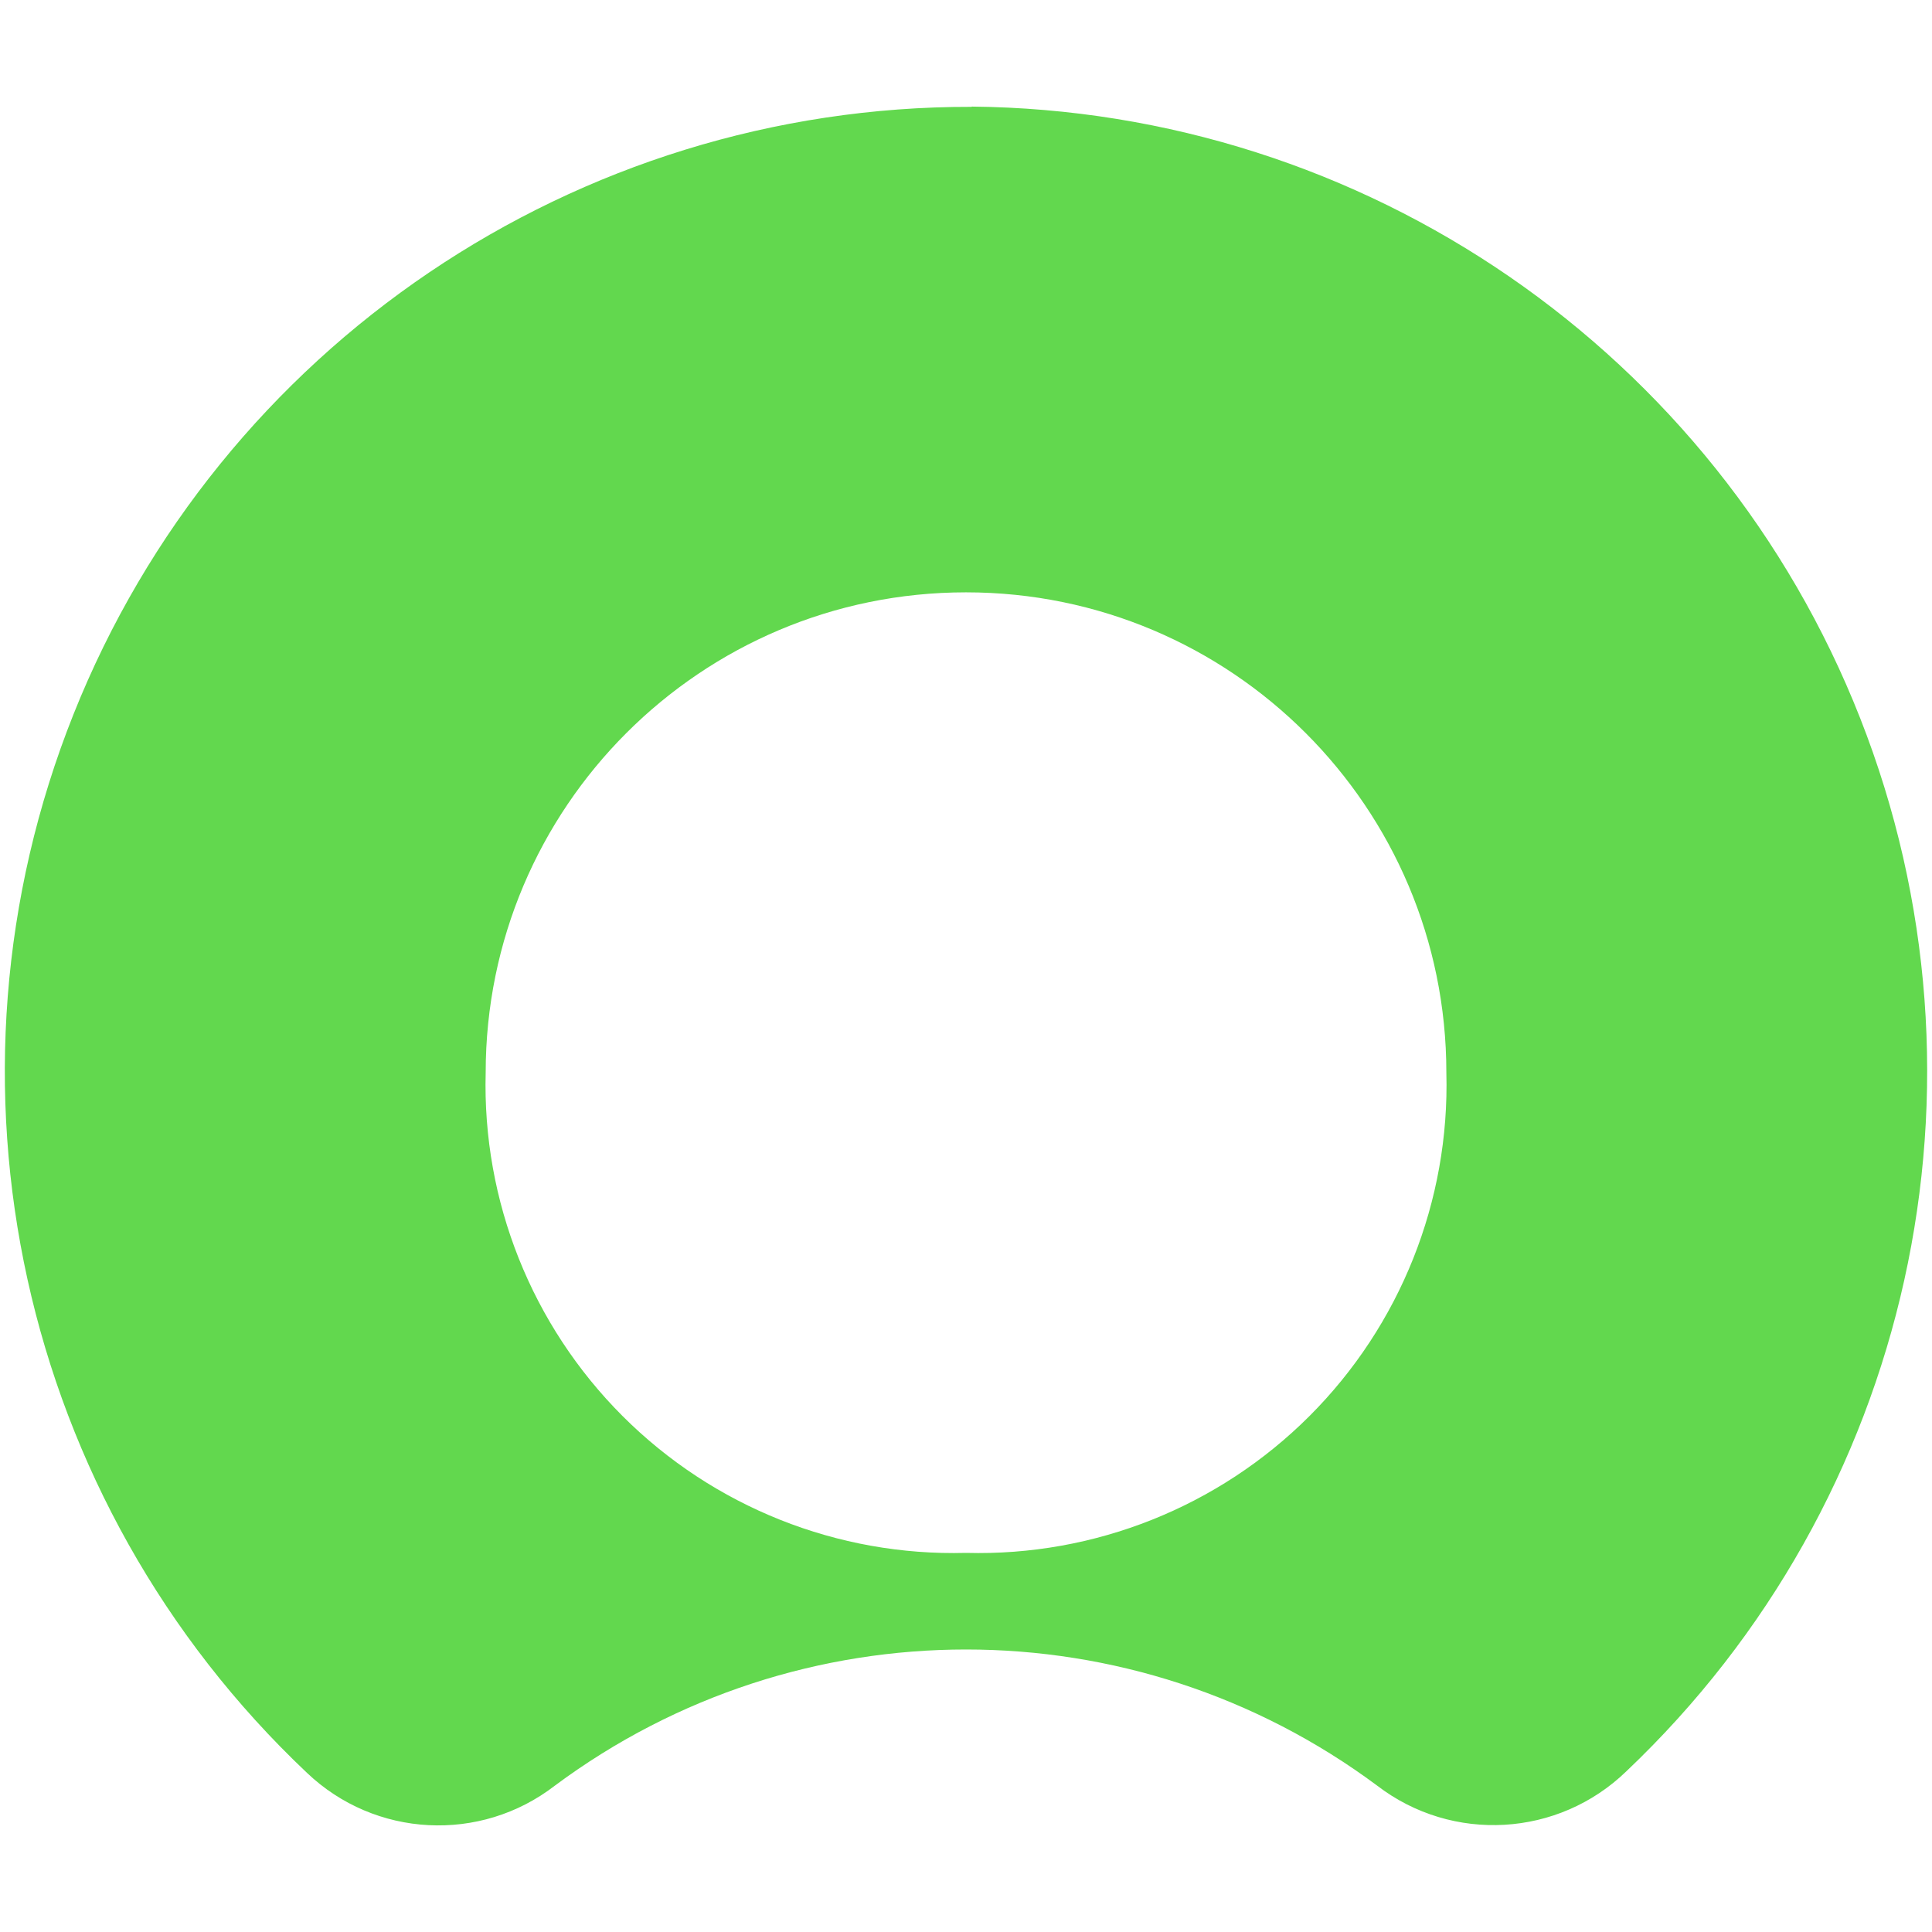
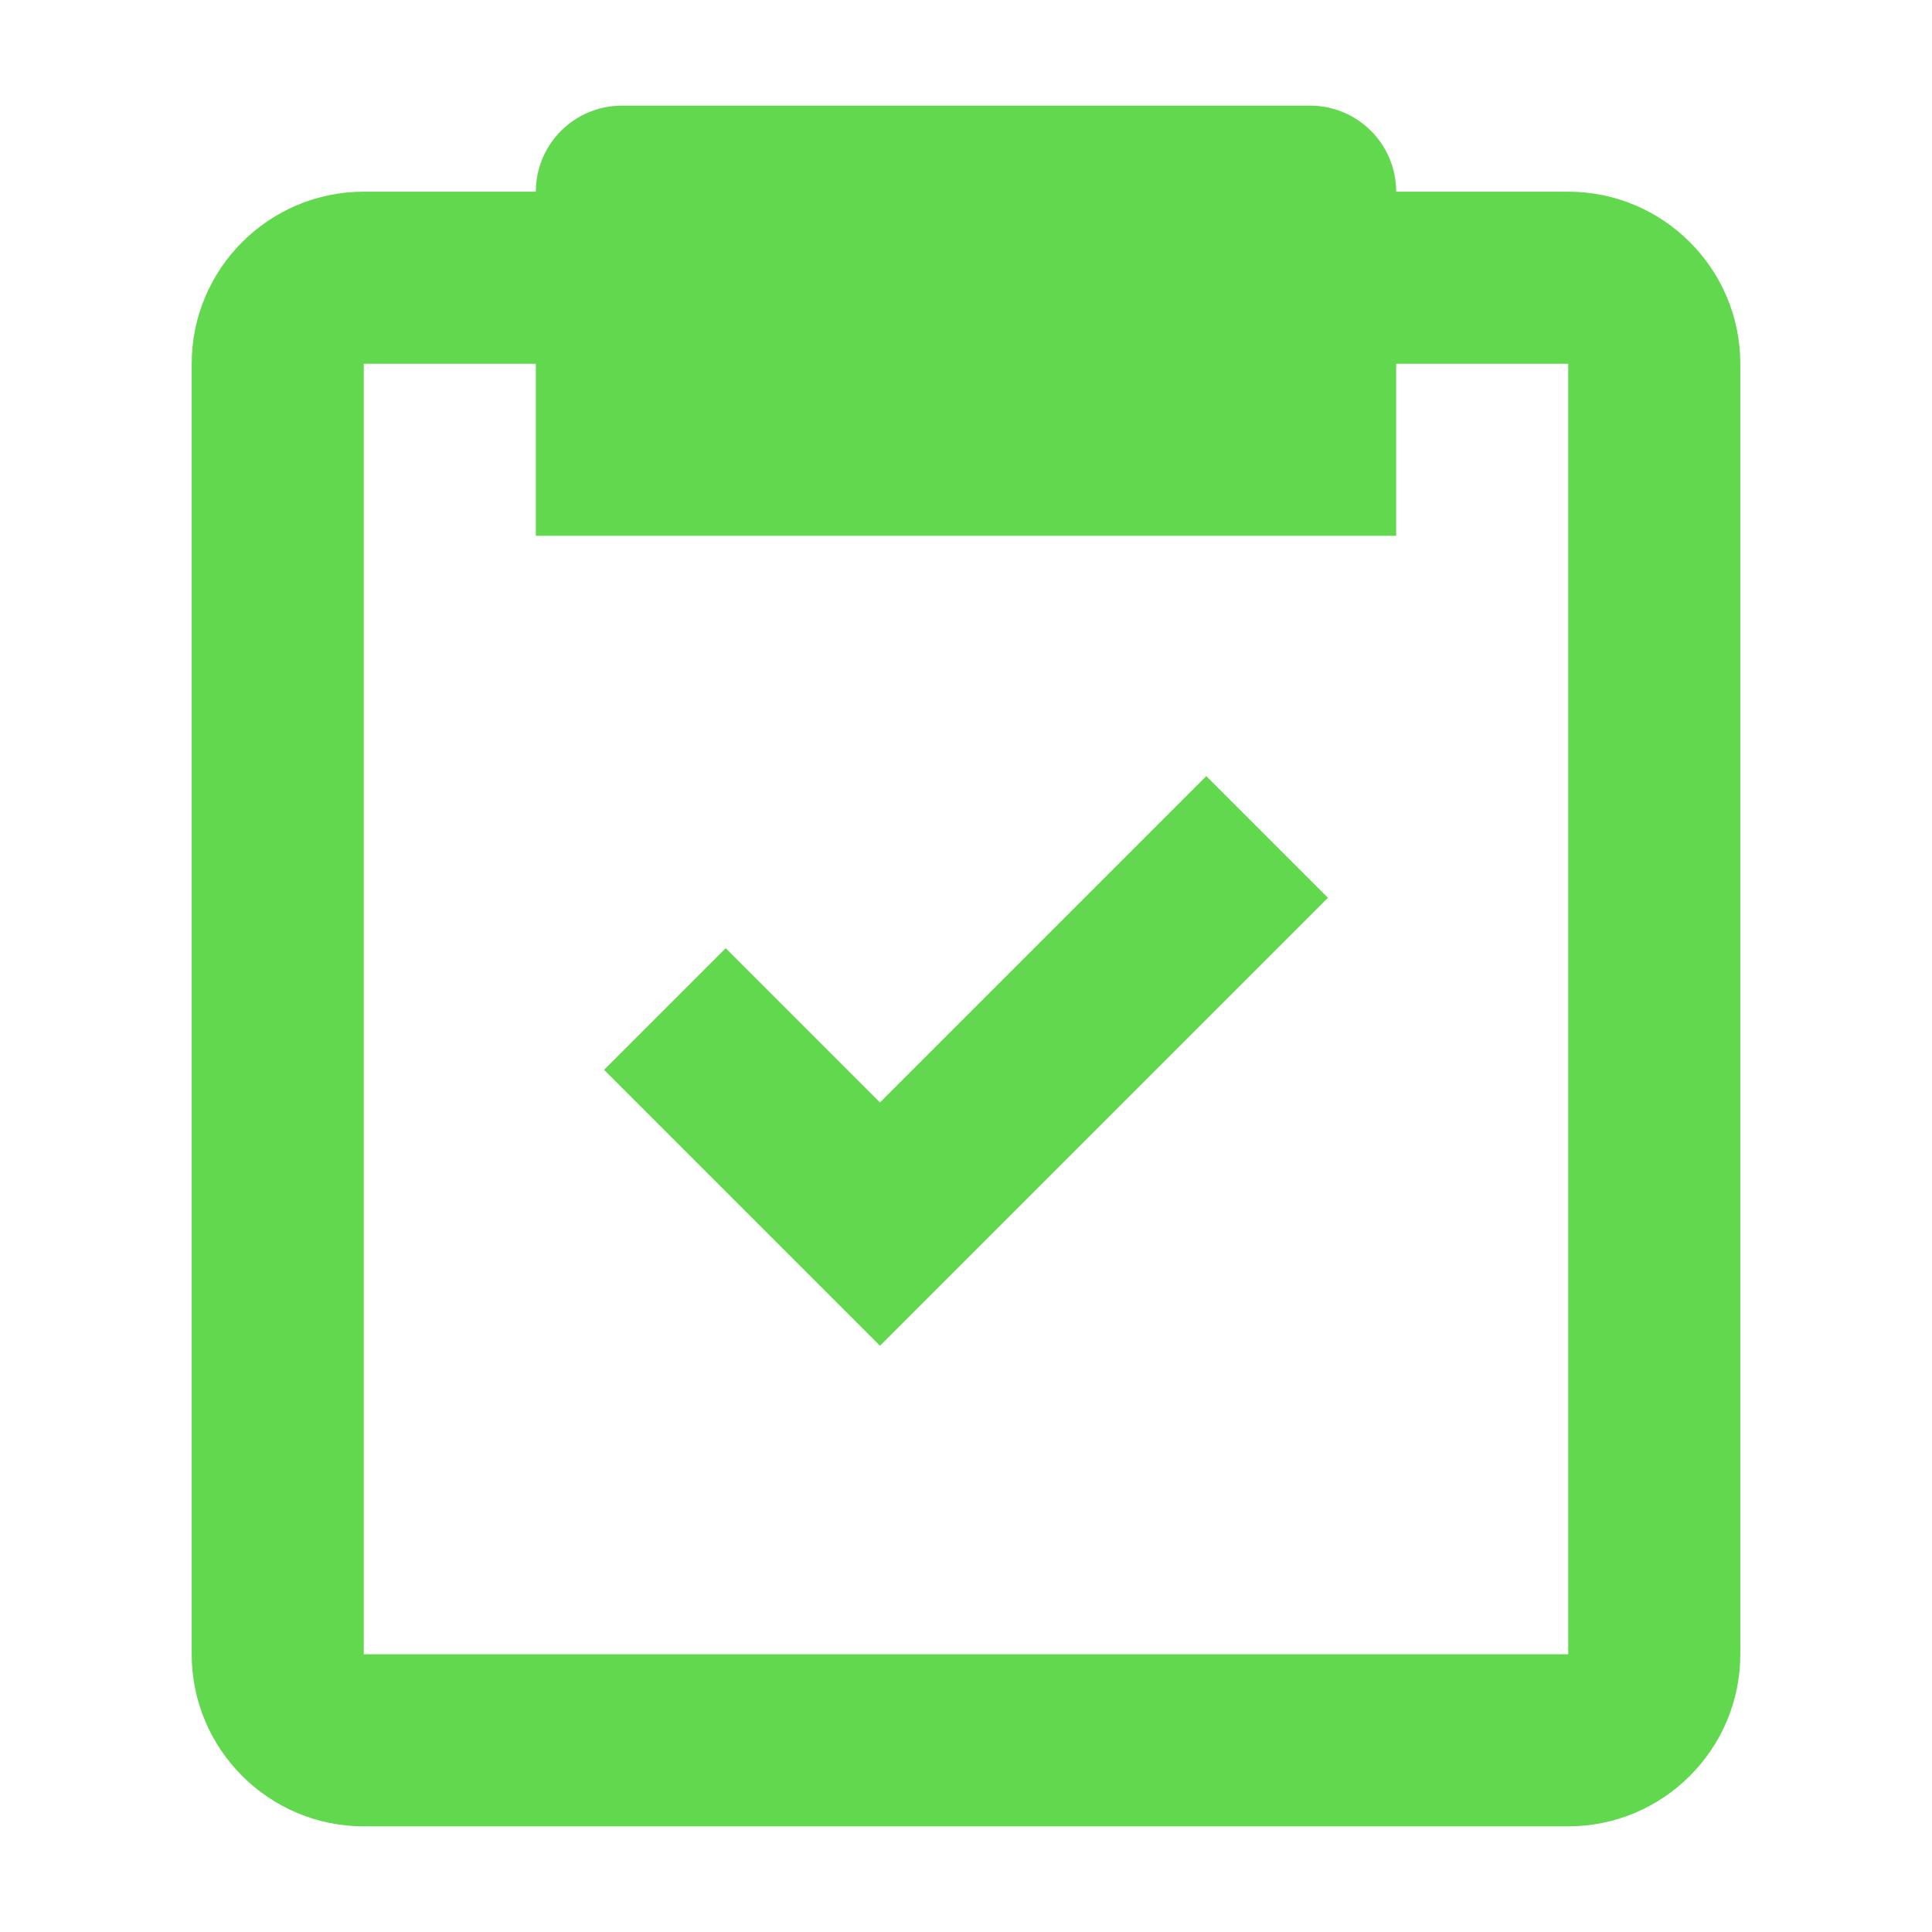
<svg xmlns="http://www.w3.org/2000/svg" viewBox="0 0 256 256" width="256pt" height="256pt">
-   <path d=" M 128.752 14.158 C 76.339 14.049 29.168 45.943 9.746 94.626 C -9.677 143.308 2.584 198.913 40.678 234.914 C 49.702 243.505 63.644 244.229 73.508 236.618 C 105.851 212.549 150.154 212.549 182.497 236.618 C 192.458 244.249 206.507 243.429 215.514 234.692 C 253.299 198.835 265.551 143.638 246.482 95.162 C 227.414 46.687 180.841 14.628 128.752 14.124 M 128.002 205.766 C 110.988 206.226 94.533 199.67 82.496 187.637 C 70.459 175.603 63.899 159.15 64.355 142.135 C 64.355 106.984 92.851 78.488 128.002 78.488 C 163.154 78.488 191.65 106.984 191.65 142.135 C 192.105 159.15 185.546 175.603 173.509 187.637 C 161.472 199.67 145.017 206.226 128.002 205.766 Z " fill-rule="evenodd" fill="rgb(98,216,78)" />
+   <path d=" M 48.2 242 L 207.8 242 C 220.374 242 230.6 231.774 230.6 219.2 L 230.6 48.2 C 230.6 35.626 220.374 25.4 207.8 25.4 L 185 25.4 C 185 19.104 179.896 14 173.6 14 L 82.4 14 C 76.104 14 71 19.104 71 25.4 L 48.2 25.4 C 35.626 25.4 25.4 35.626 25.4 48.2 L 25.4 219.2 C 25.4 231.774 35.626 242 48.2 242 Z  M 48.2 48.2 L 71 48.2 L 71 71 L 185 71 L 185 48.2 L 207.8 48.2 L 207.8 219.2 L 48.2 219.2 L 48.2 48.2 Z " fill="rgb(98,216,78)" />
+   <path d=" M 116.6 146.08 L 96.16 125.64 L 80.04 141.76 L 116.6 178.32 L 175.96 118.96 L 159.84 102.84 L 116.6 146.08 Z " fill="rgb(98,216,78)" />
</svg>
